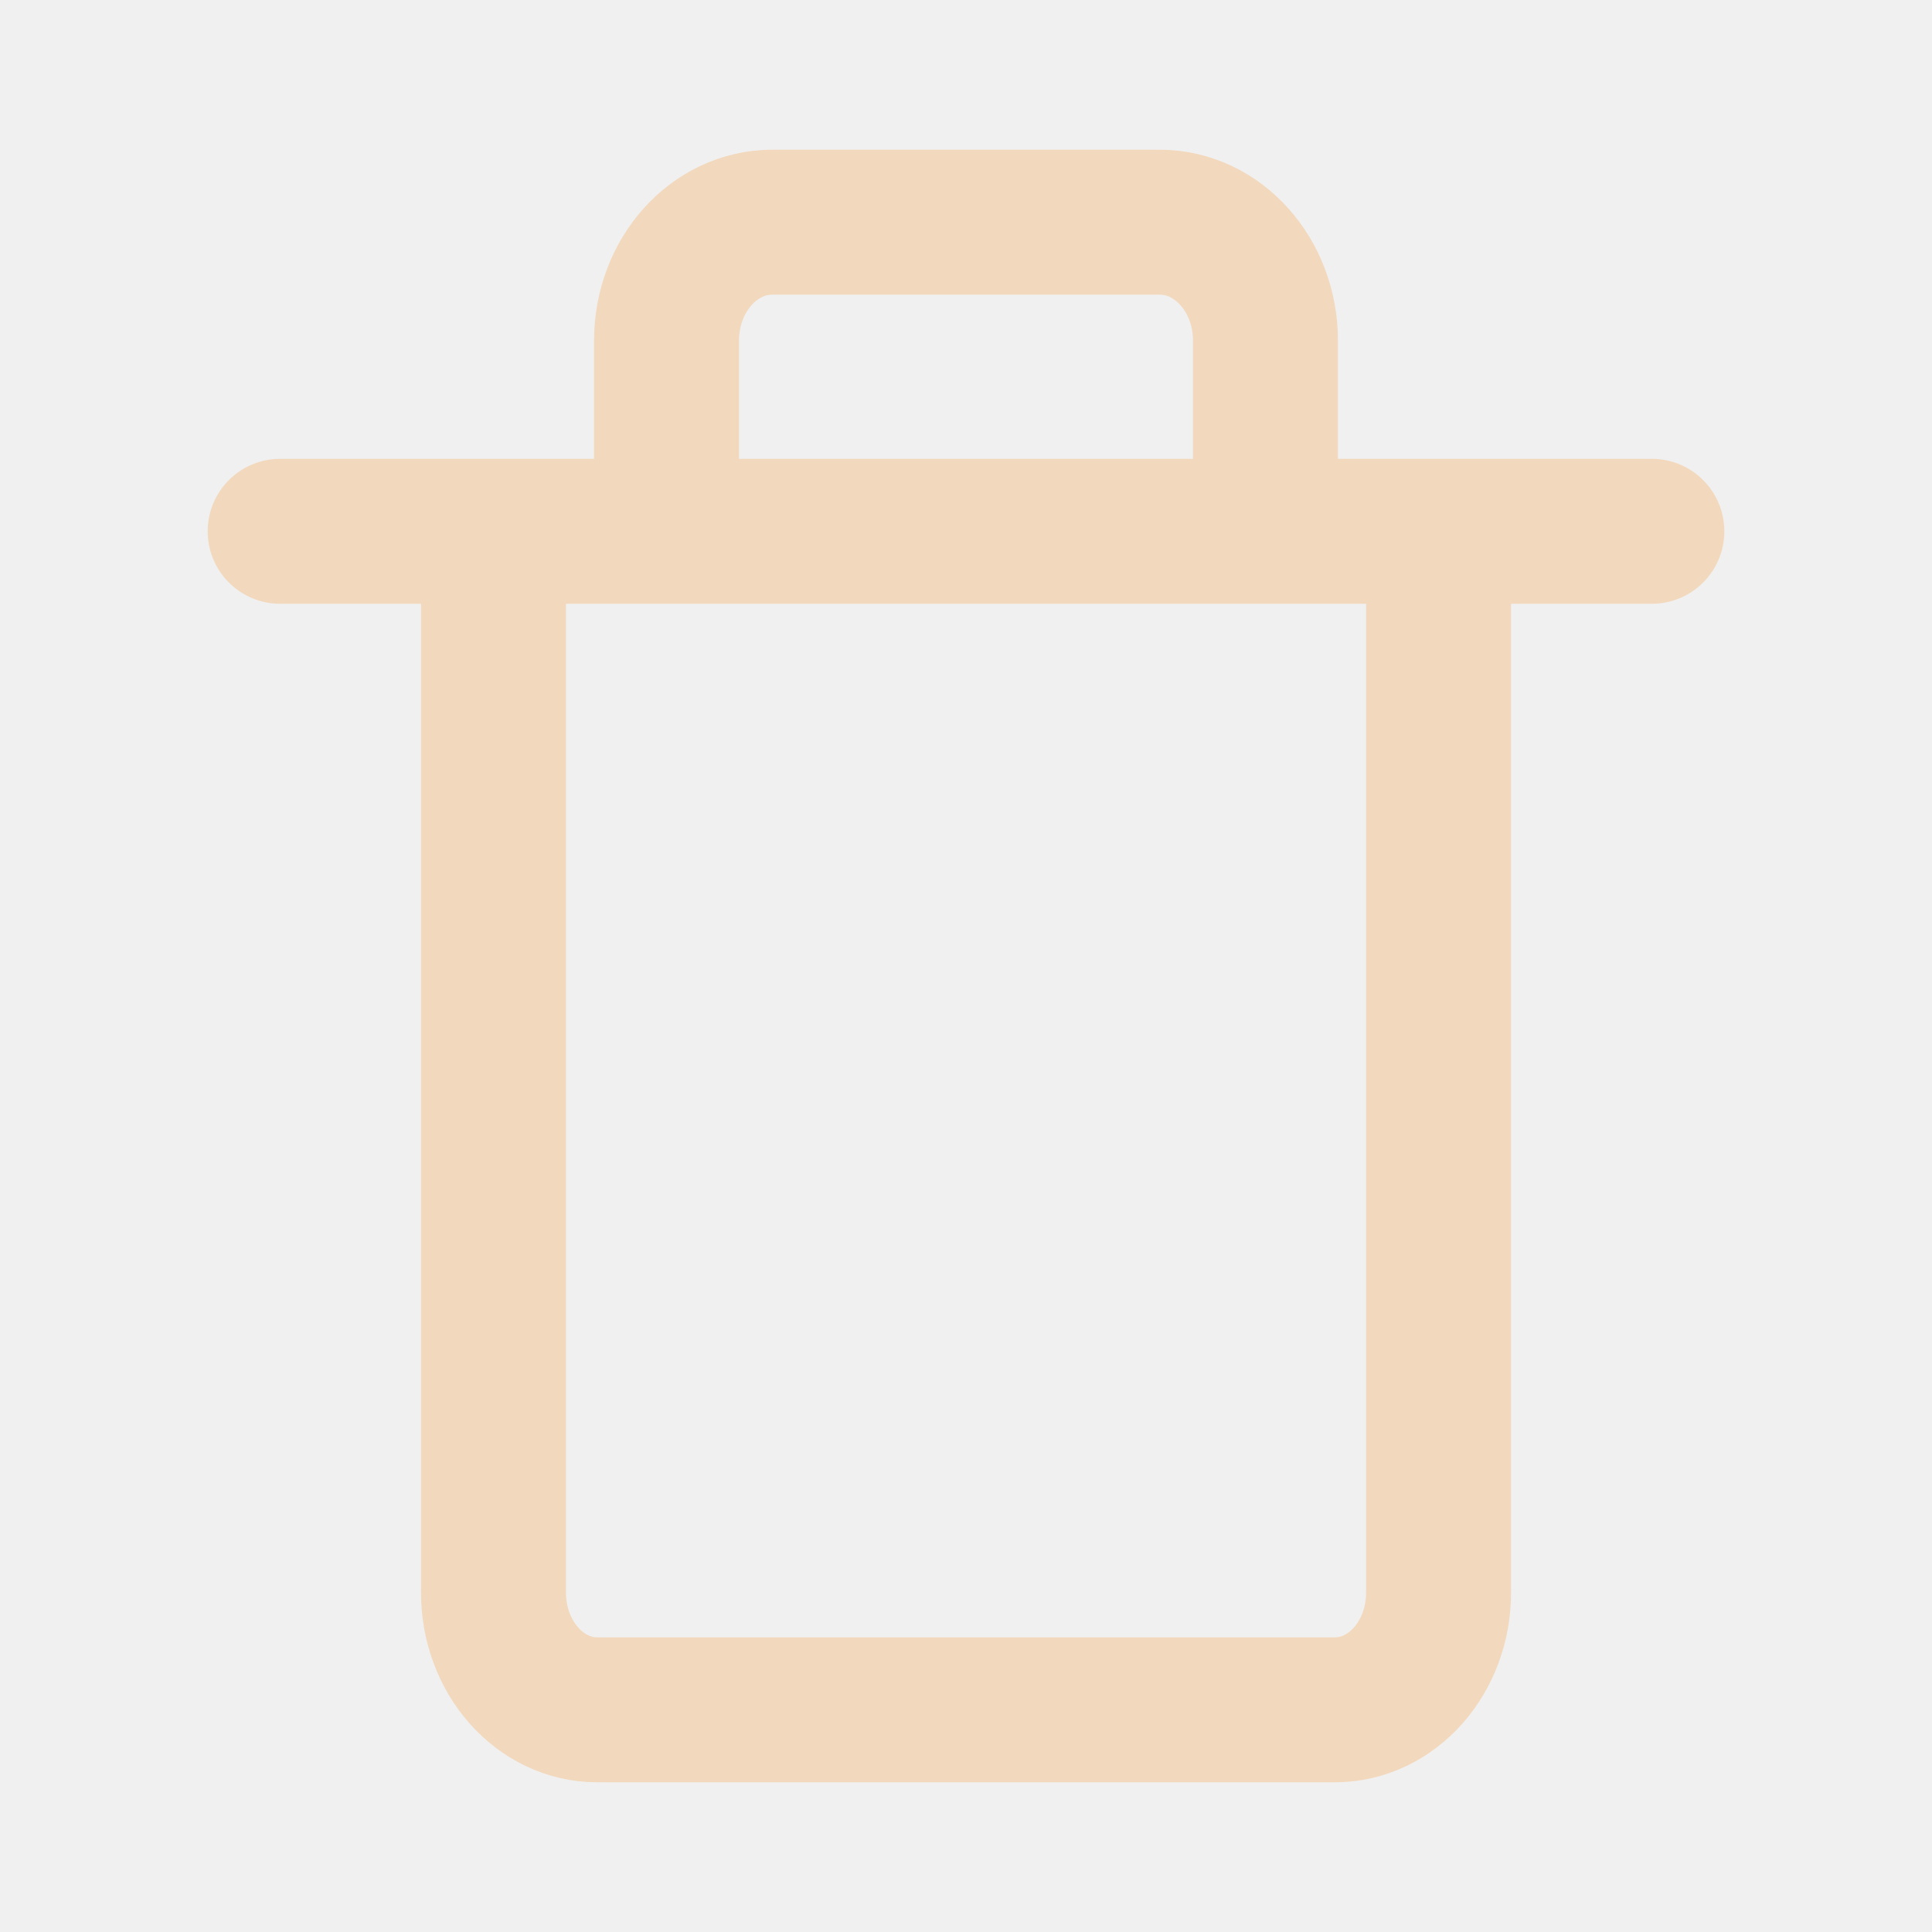
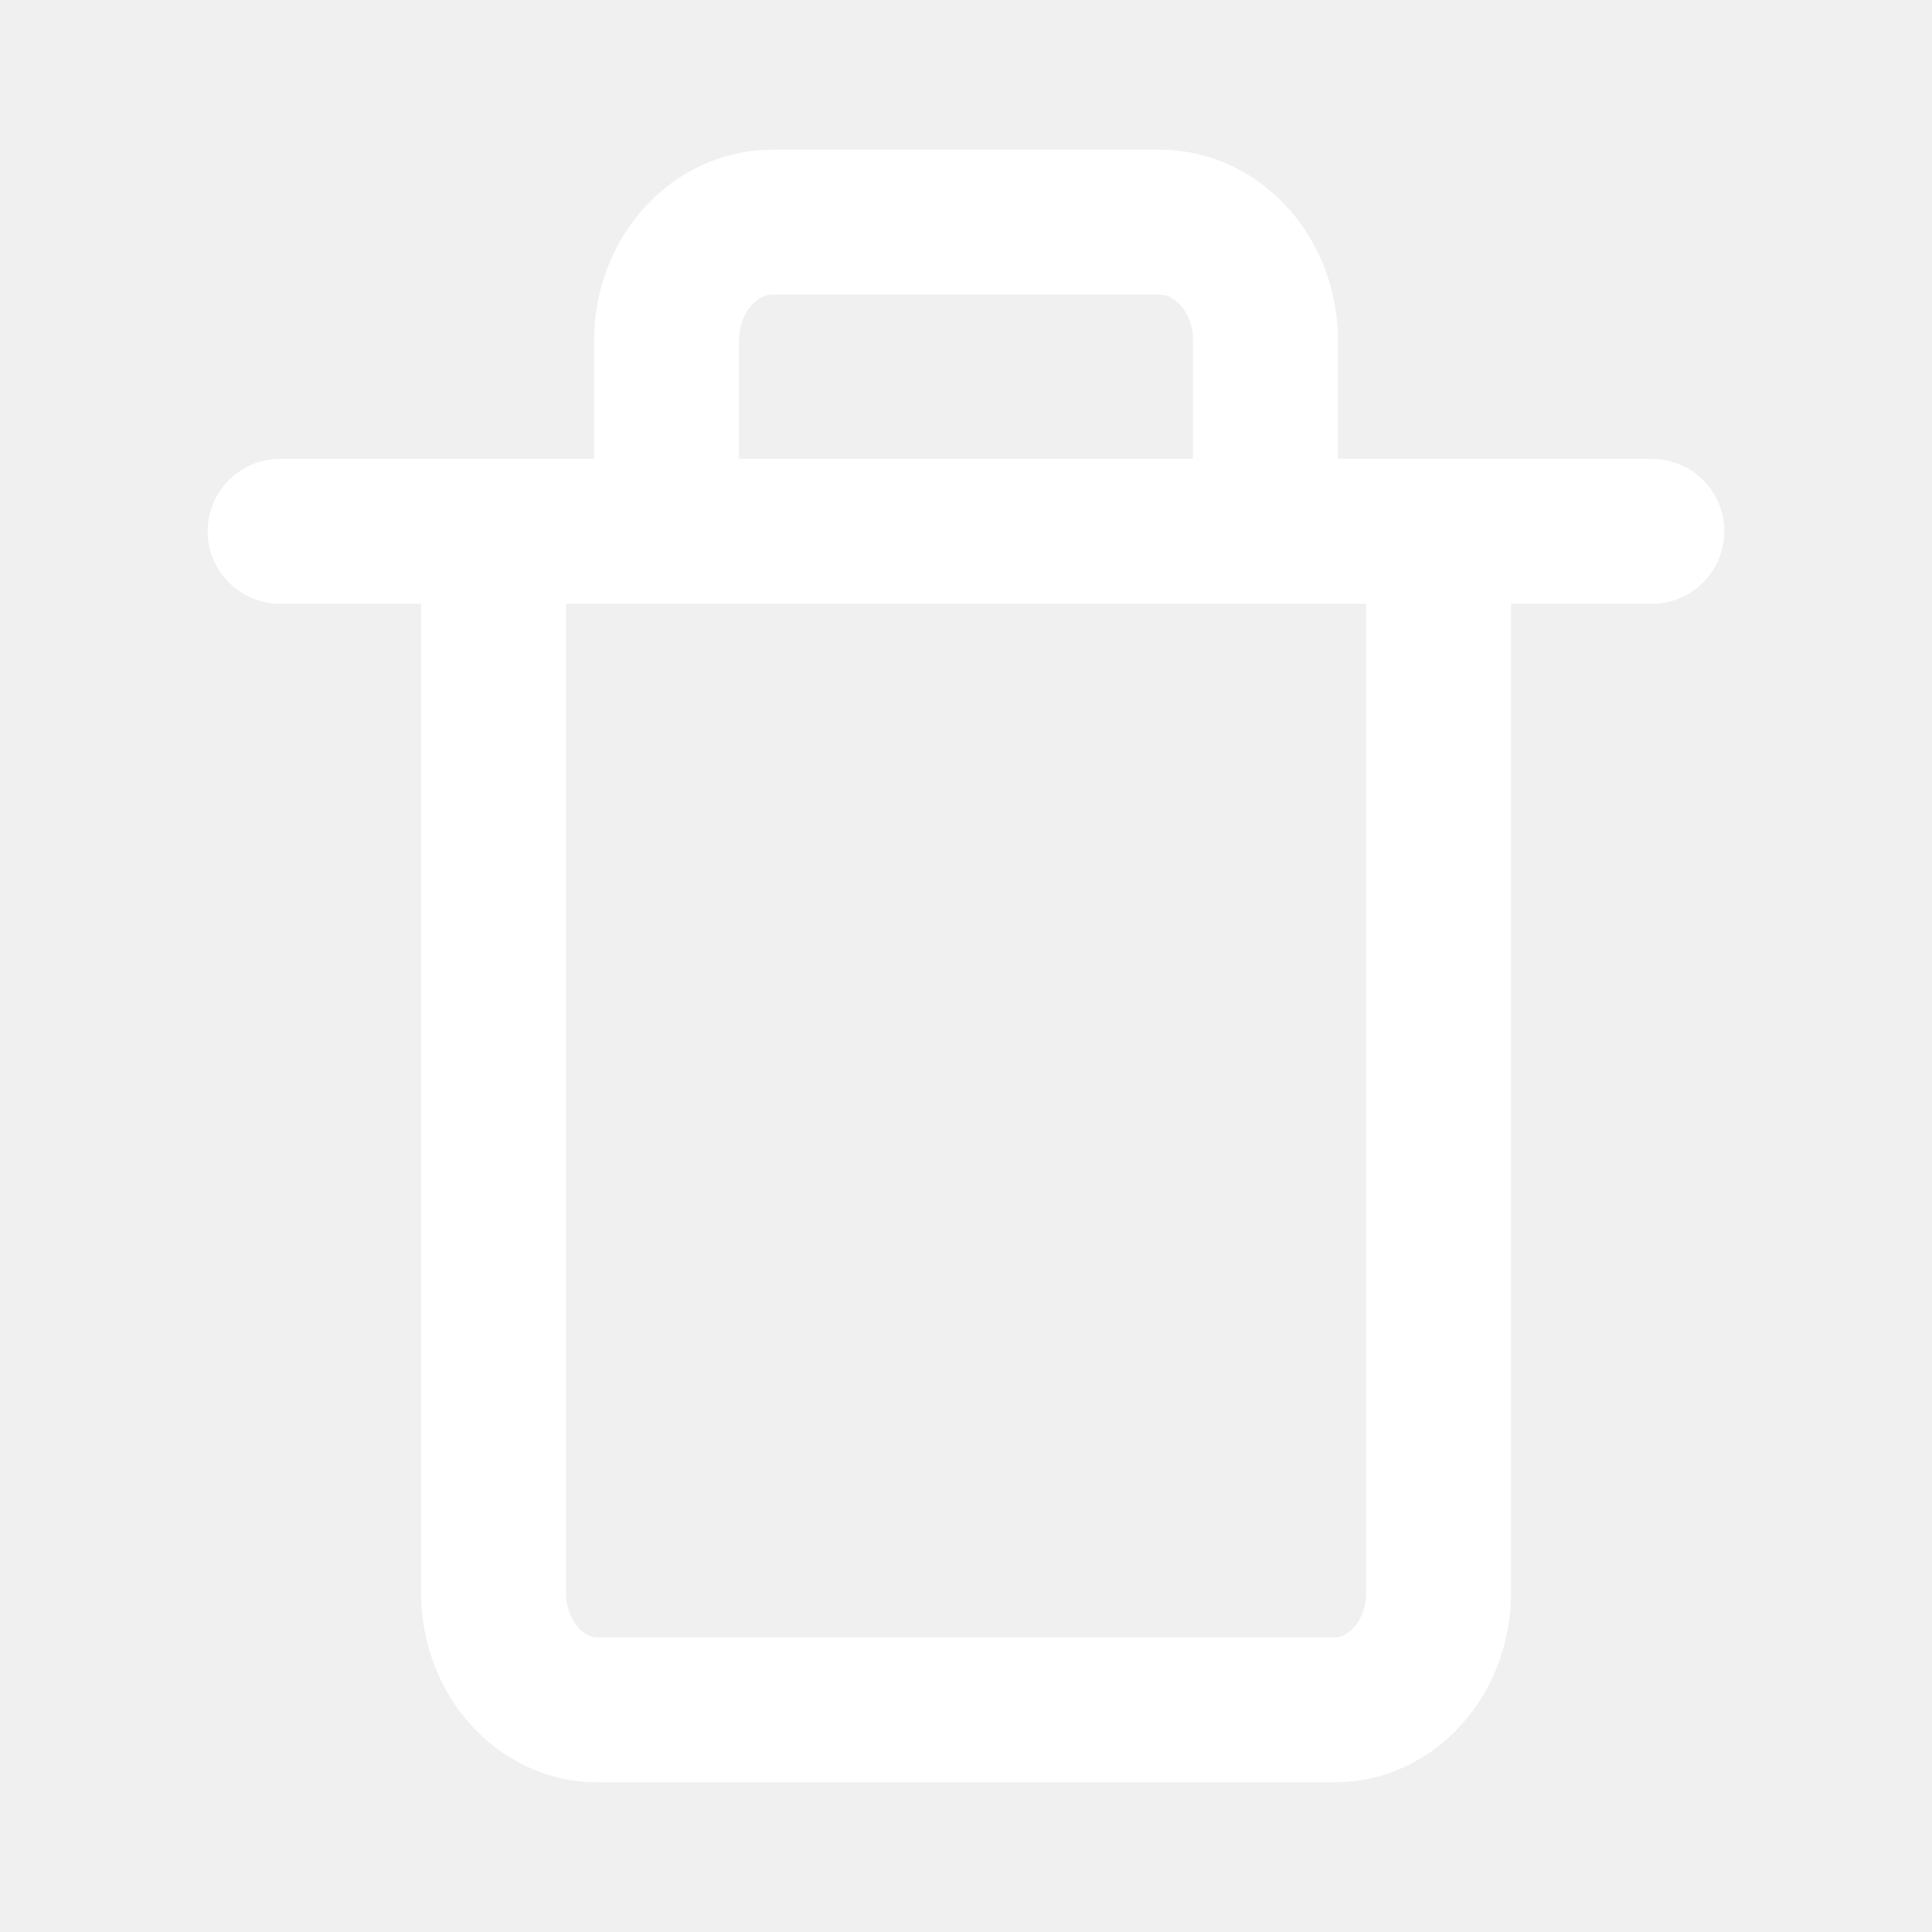
<svg xmlns="http://www.w3.org/2000/svg" width="100" height="100" viewBox="0 0 100 100" fill="none">
-   <path d="M25.543 27.5V82.431C25.543 85.783 27.947 88.5 30.912 88.5H69.093C72.057 88.5 74.461 85.783 74.461 82.431V27.5M14.5 27.5H85.5" stroke="#F2D9BE" stroke-width="7.503" stroke-linecap="round" />
-   <path d="M34.5 24.5V17.628C34.5 14.244 36.953 11.5 39.98 11.5H60.02C63.046 11.5 65.5 14.244 65.5 17.628V24.5" stroke="#F2D9BE" stroke-width="7.503" stroke-linecap="round" />
+   <path d="M25.543 27.5V82.431C25.543 85.783 27.947 88.5 30.912 88.5H69.093C72.057 88.5 74.461 85.783 74.461 82.431V27.5M14.5 27.5H85.5" stroke="white" stroke-width="7.503" stroke-linecap="round" />
+   <path d="M34.5 24.5V17.628C34.5 14.244 36.953 11.5 39.98 11.5H60.02C63.046 11.5 65.5 14.244 65.5 17.628V24.5" stroke="white" stroke-width="7.503" stroke-linecap="round" />
</svg>
